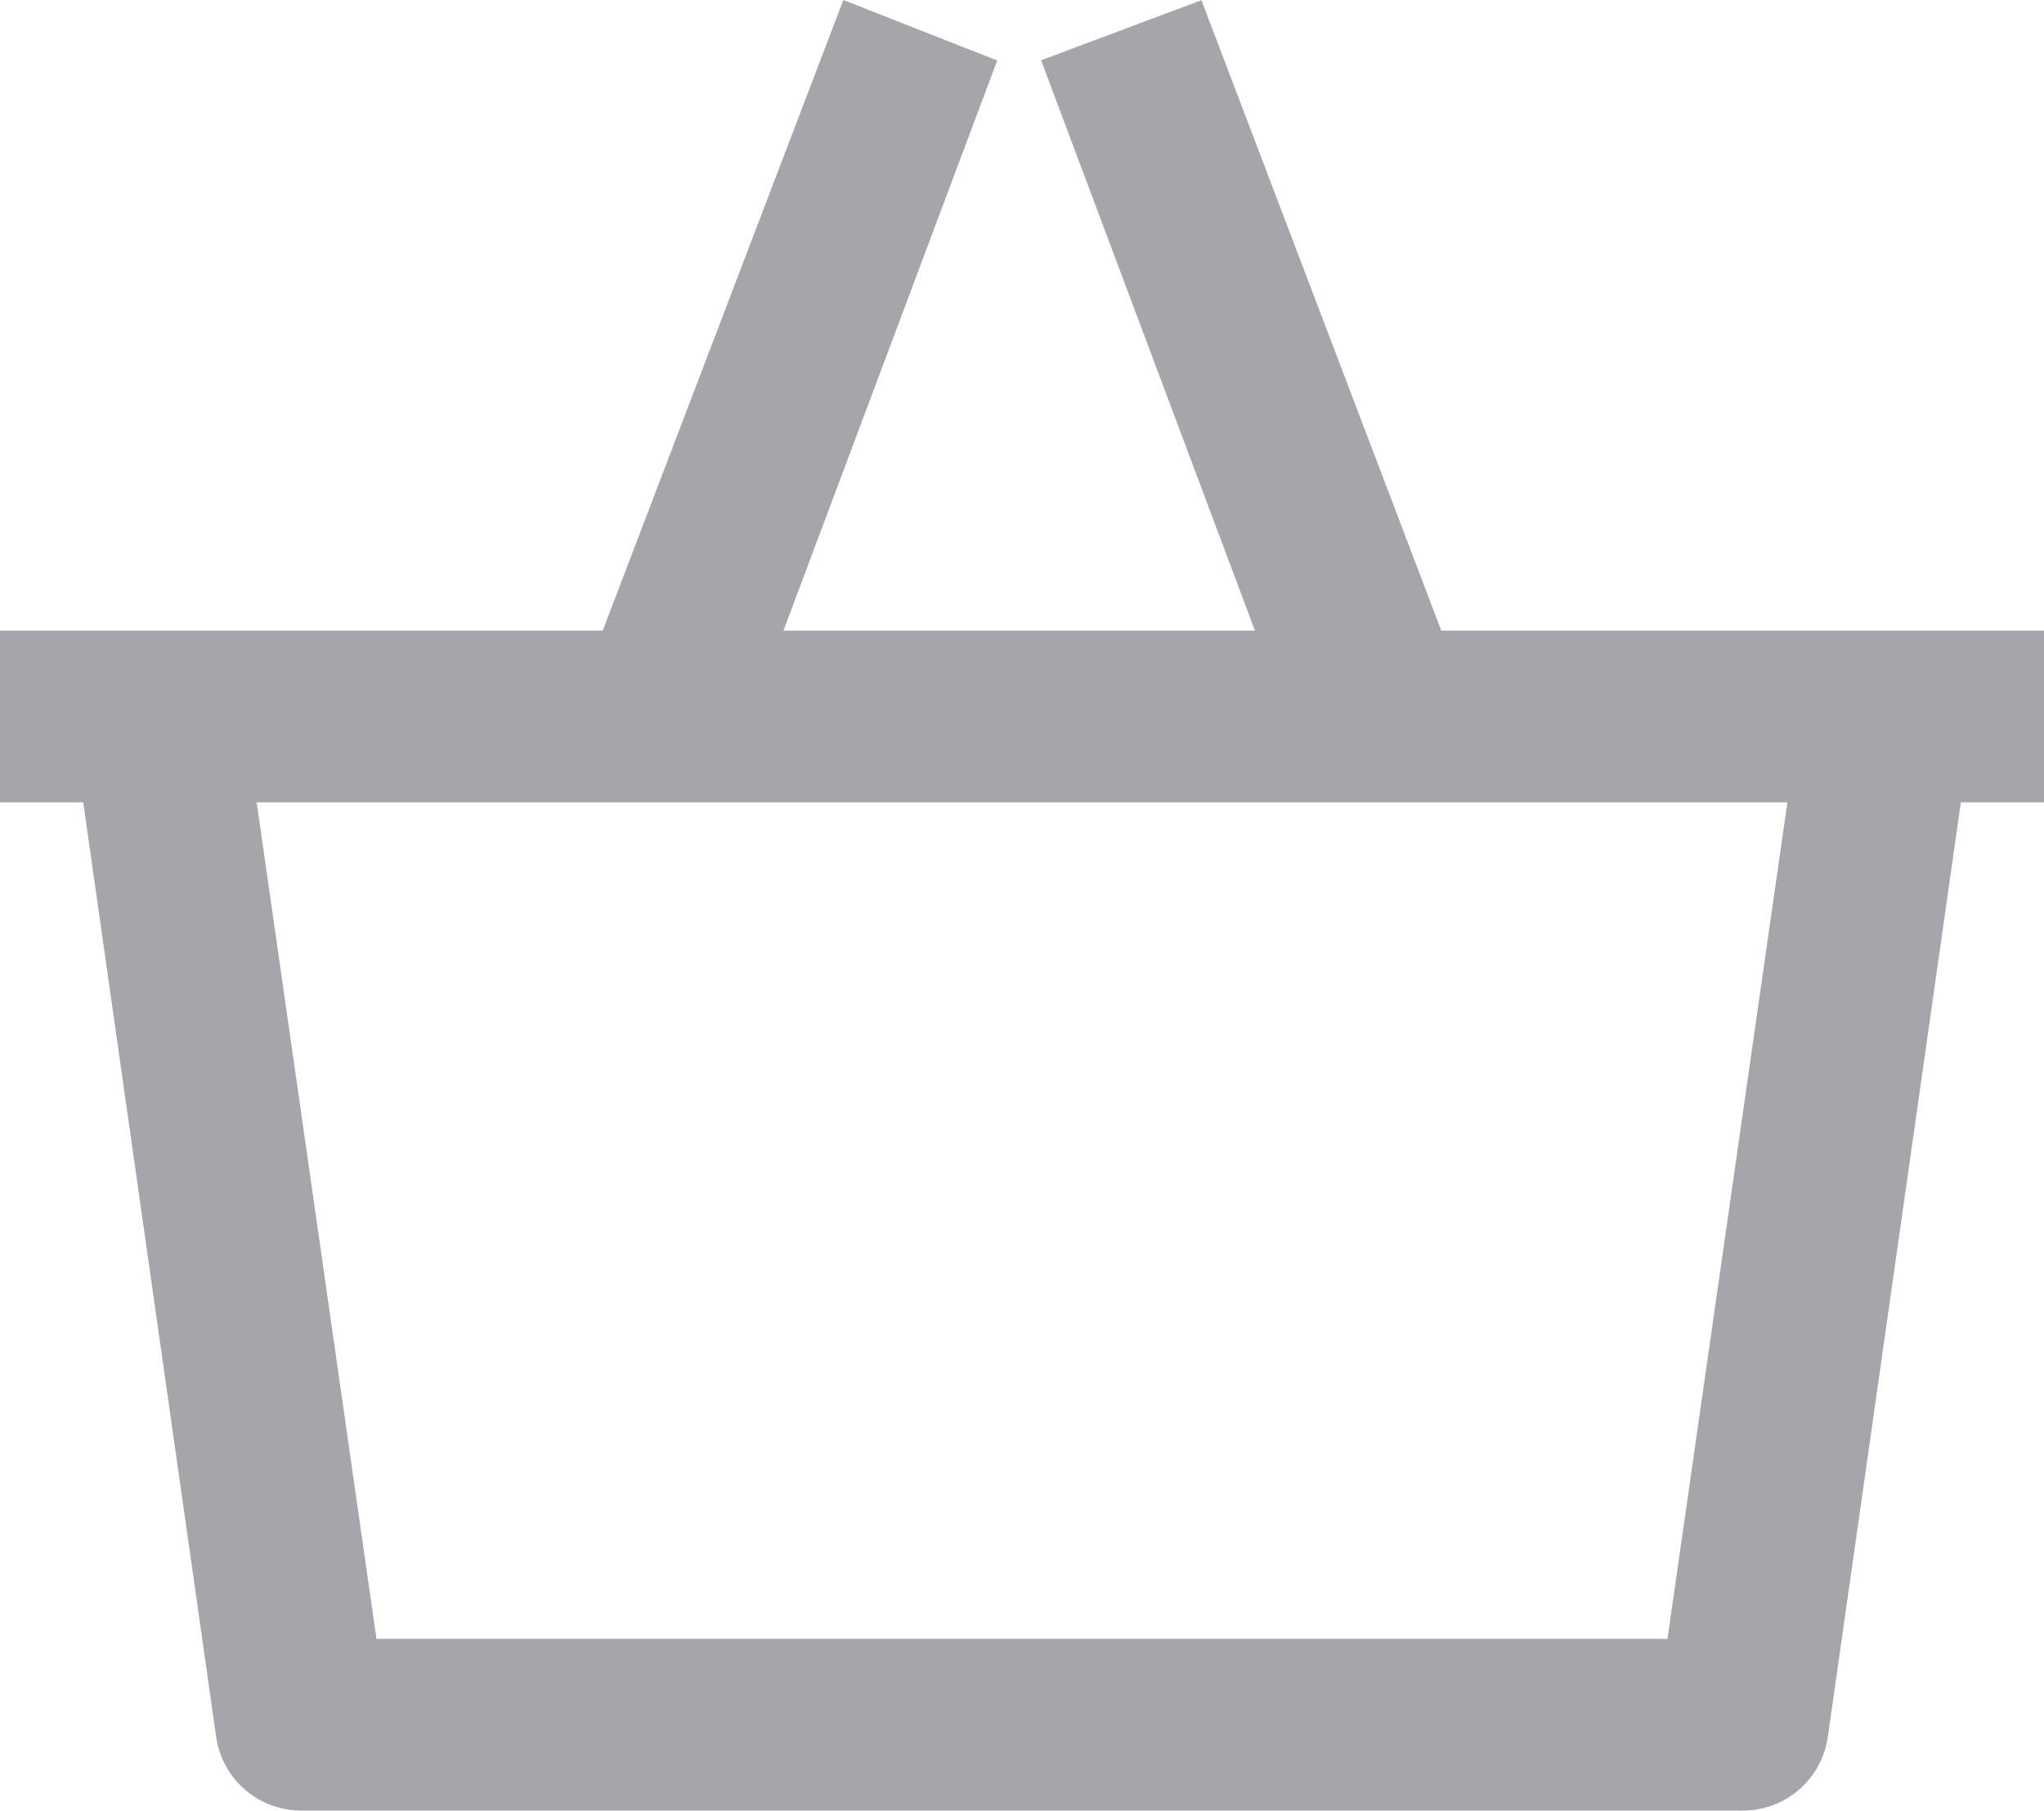
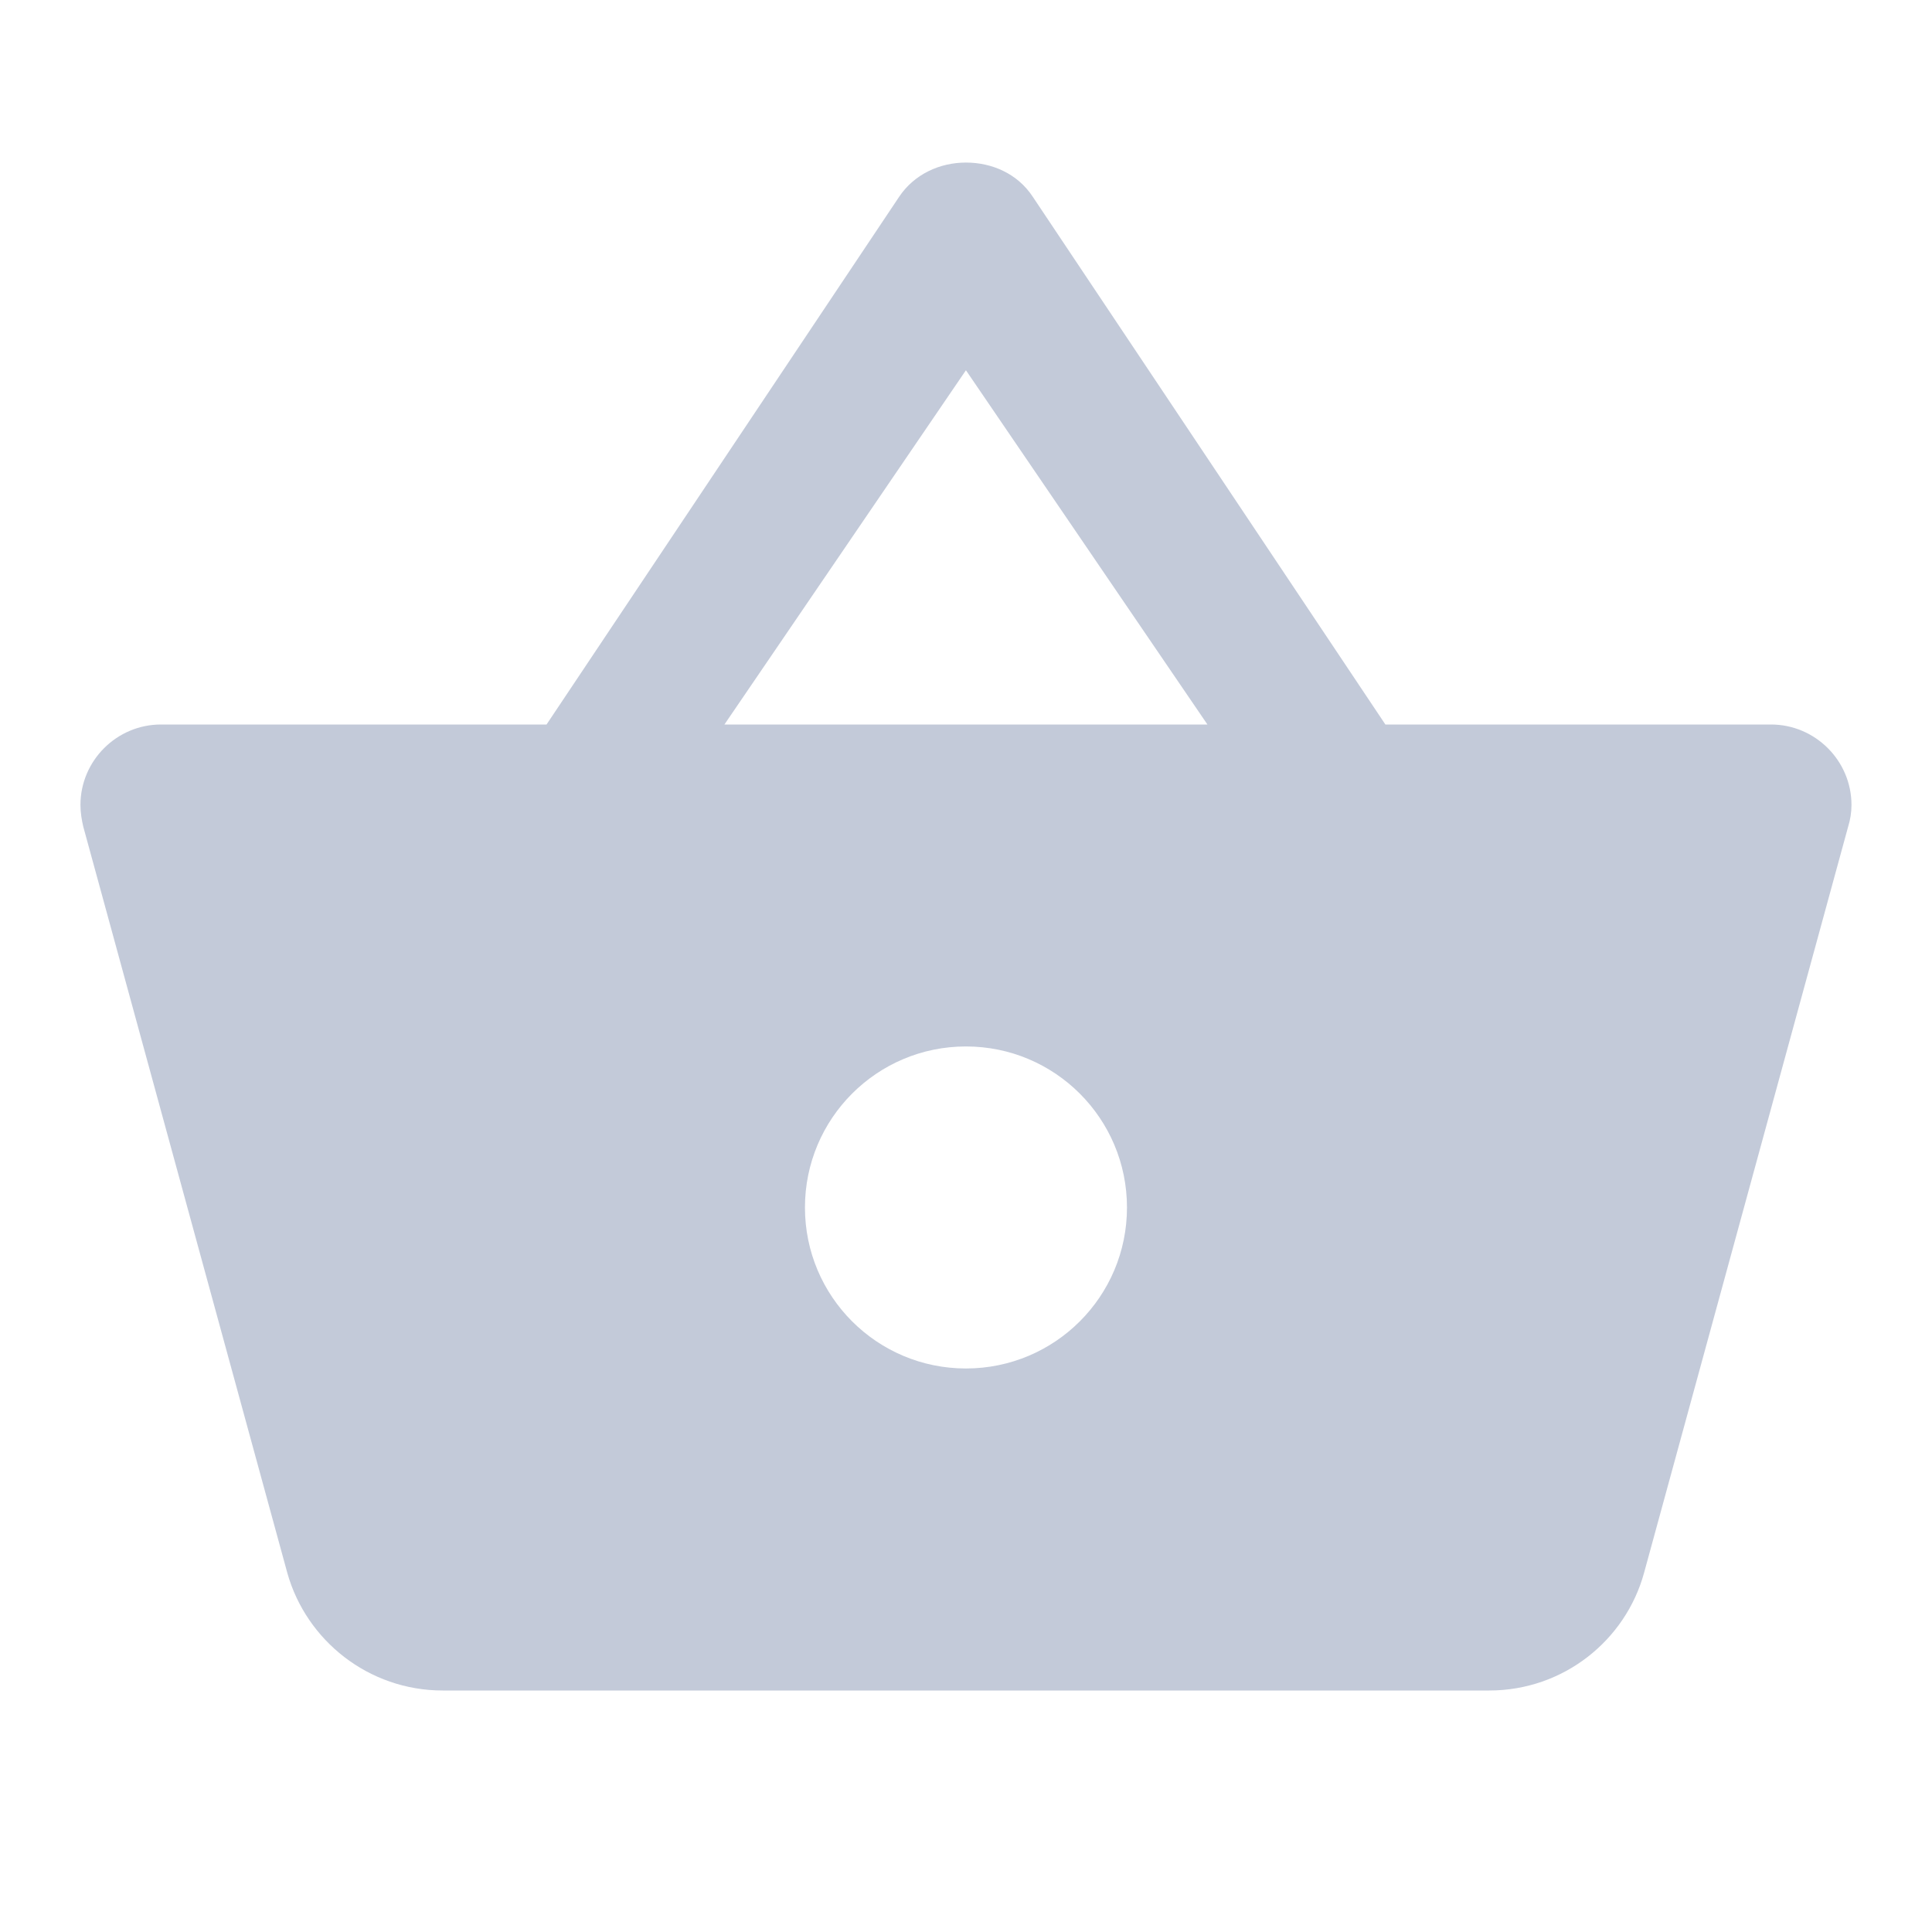
- <svg xmlns="http://www.w3.org/2000/svg" width="29.533" height="26.16" viewBox="0 0 29.533 26.16">
-   <g id="Group_24" data-name="Group 24" transform="translate(0.2 0.26)">
-     <g id="_2" data-name="2" transform="translate(0 0)">
-       <path id="basket_empty_shop_buy" d="M31.133,13.352H22.487L19.043,4.3,17.1,5.028l3.121,8.324H12.831l3.121-8.324L14.1,4.3l-3.454,9.052H2v2.081H3.176L5.121,29.105A1.04,1.04,0,0,0,6.162,30h20.81a1.04,1.04,0,0,0,1.04-.895l1.946-13.672h1.176ZM26.066,27.919h-19L5.278,15.433H27.856Z" transform="translate(-2 -4.3)" fill="#A5A6A9" stroke="#A5A6A9" stroke-width="0.4" />
-     </g>
-   </g>
+ <svg xmlns="http://www.w3.org/2000/svg" width="28" height="28" viewBox="0 0 28 28" fill="none">
+   <path d="M20.078 10.5L14.968 2.852C14.746 2.514 14.373 2.356 13.999 2.356C13.626 2.356 13.253 2.52 13.031 2.852L7.921 10.5H2.333C1.691 10.5 1.166 11.025 1.166 11.666C1.166 11.777 1.184 11.882 1.207 11.981L4.164 22.796C4.439 23.776 5.343 24.5 6.416 24.5H21.583C22.656 24.5 23.56 23.776 23.828 22.791L26.786 11.976C26.815 11.882 26.833 11.777 26.833 11.666C26.833 11.025 26.308 10.5 25.666 10.5H20.078ZM10.499 10.5L13.999 5.366L17.499 10.5H10.499ZM13.999 19.833C12.71 19.833 11.666 18.789 11.666 17.5C11.666 16.211 12.71 15.166 13.999 15.166C15.289 15.166 16.333 16.211 16.333 17.5C16.333 18.789 15.289 19.833 13.999 19.833Z" fill="#C3CAD9" />
</svg>
